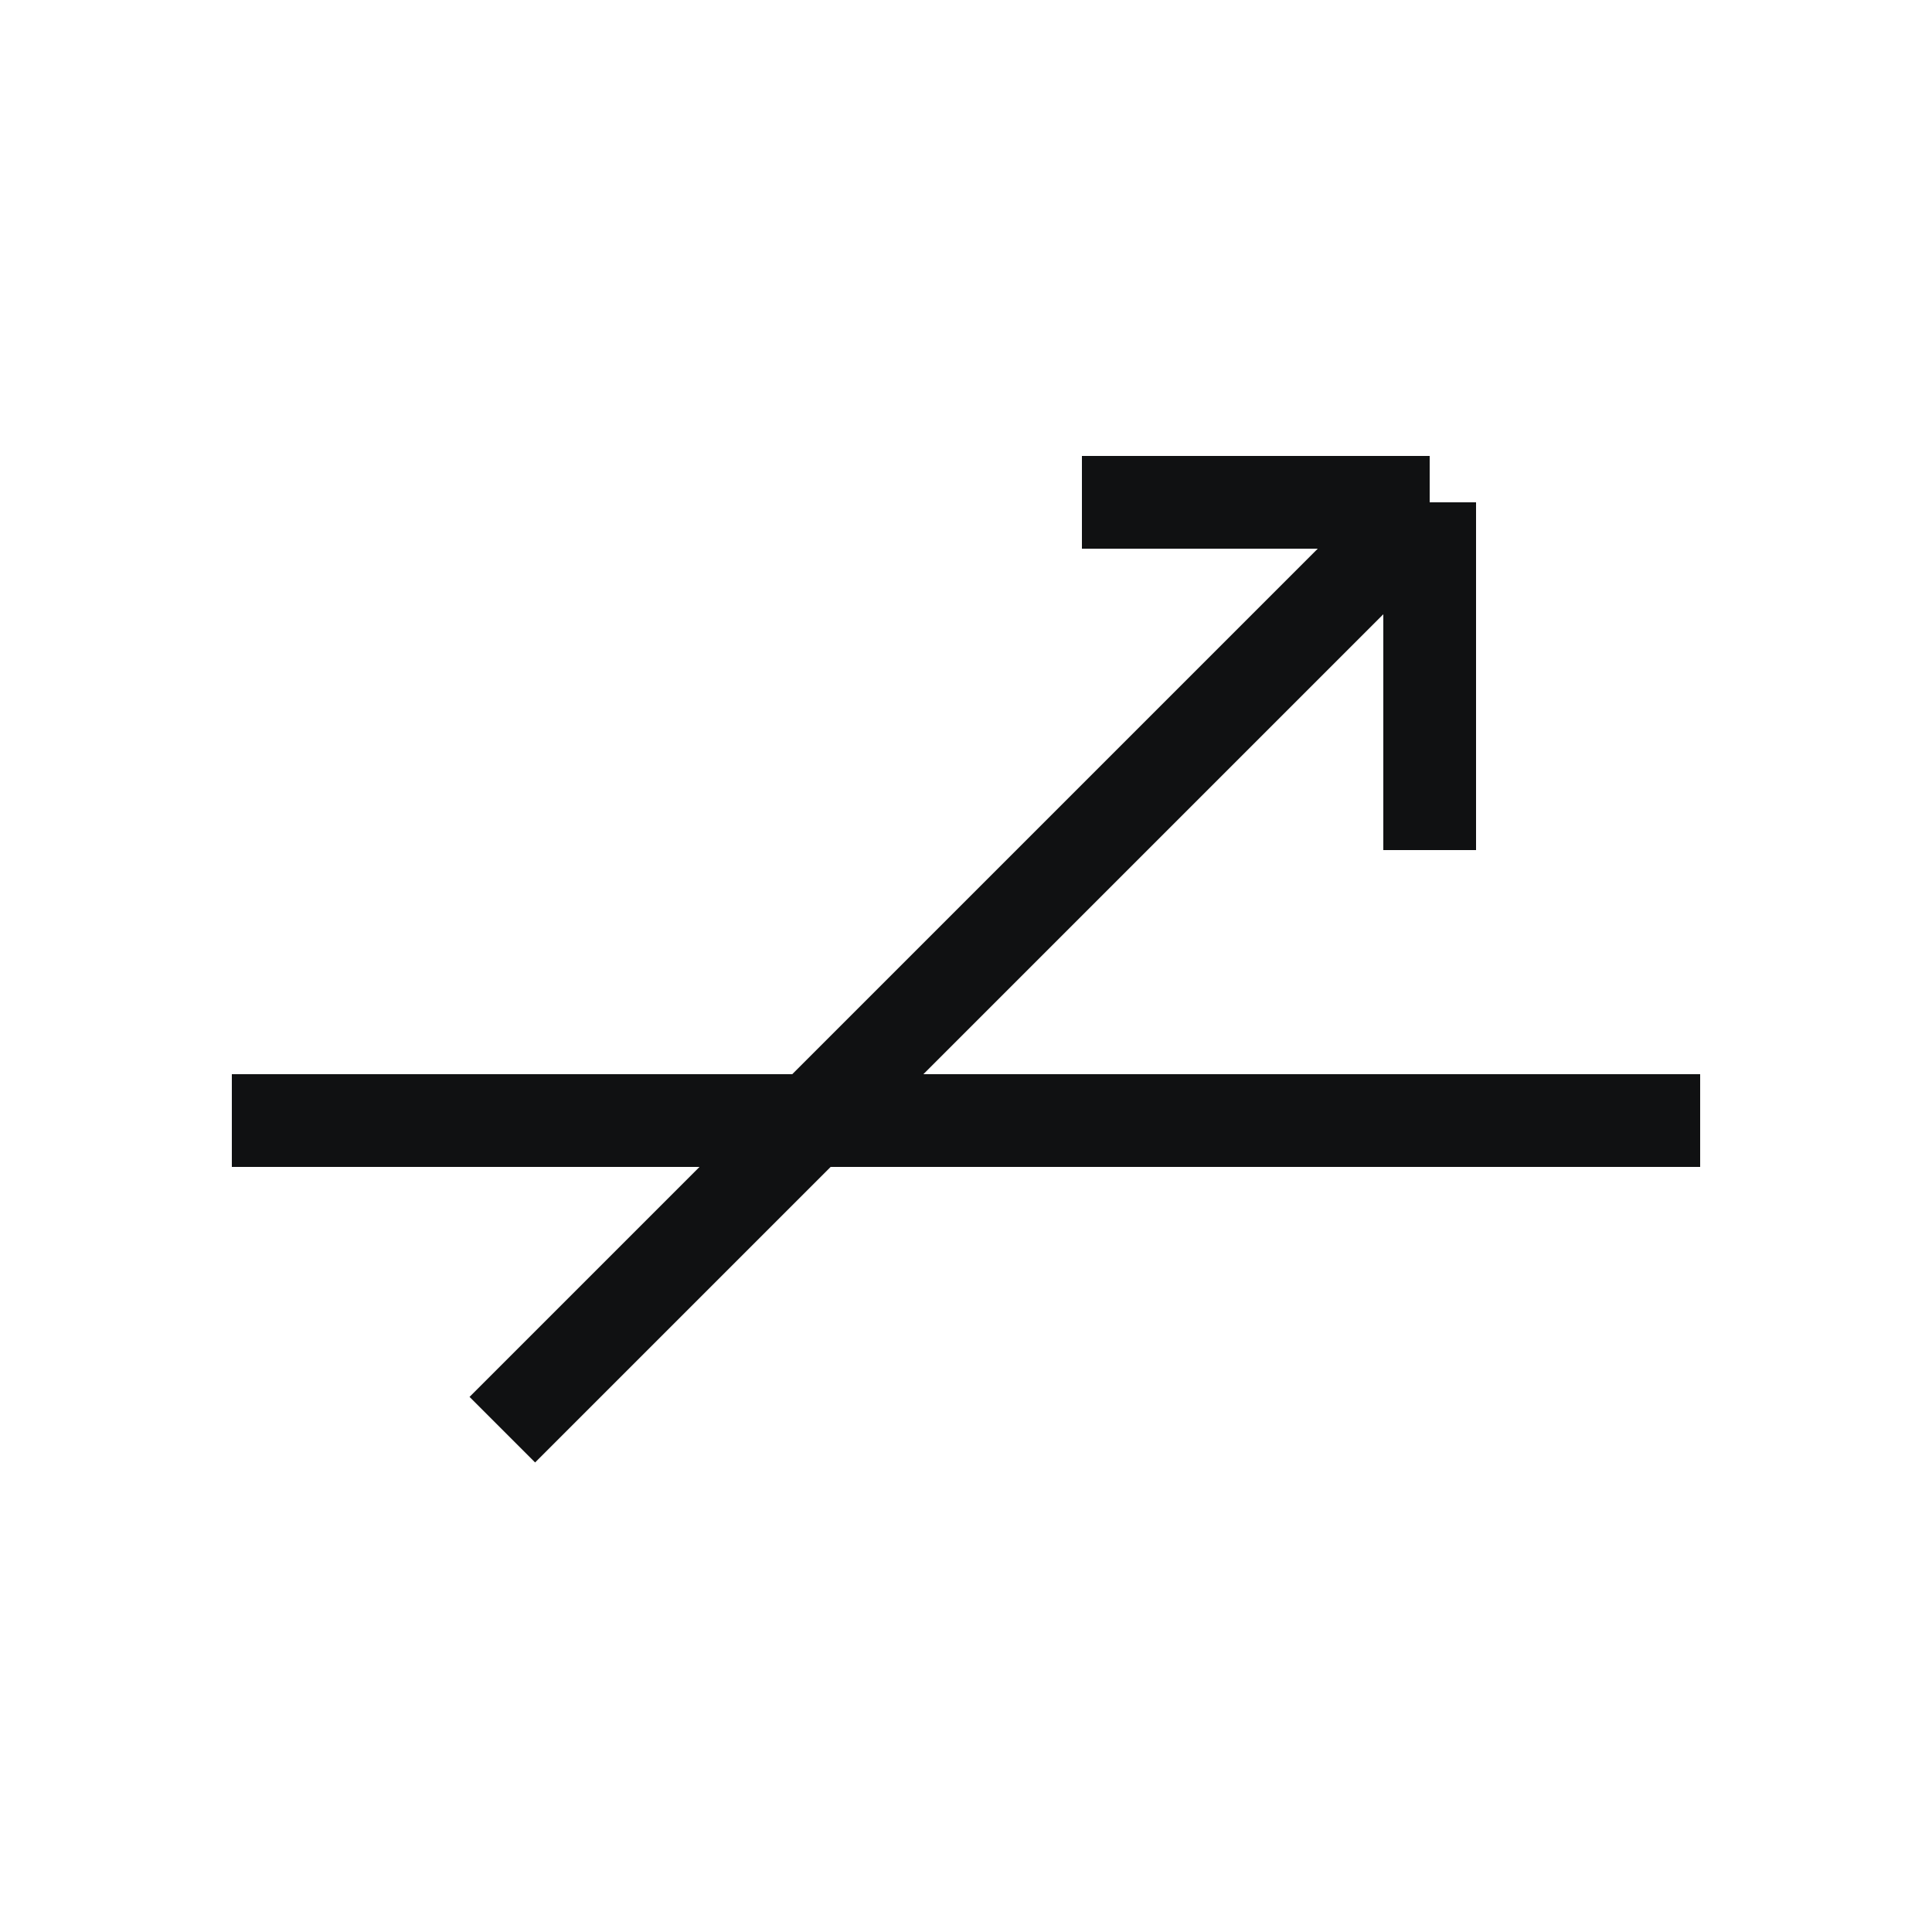
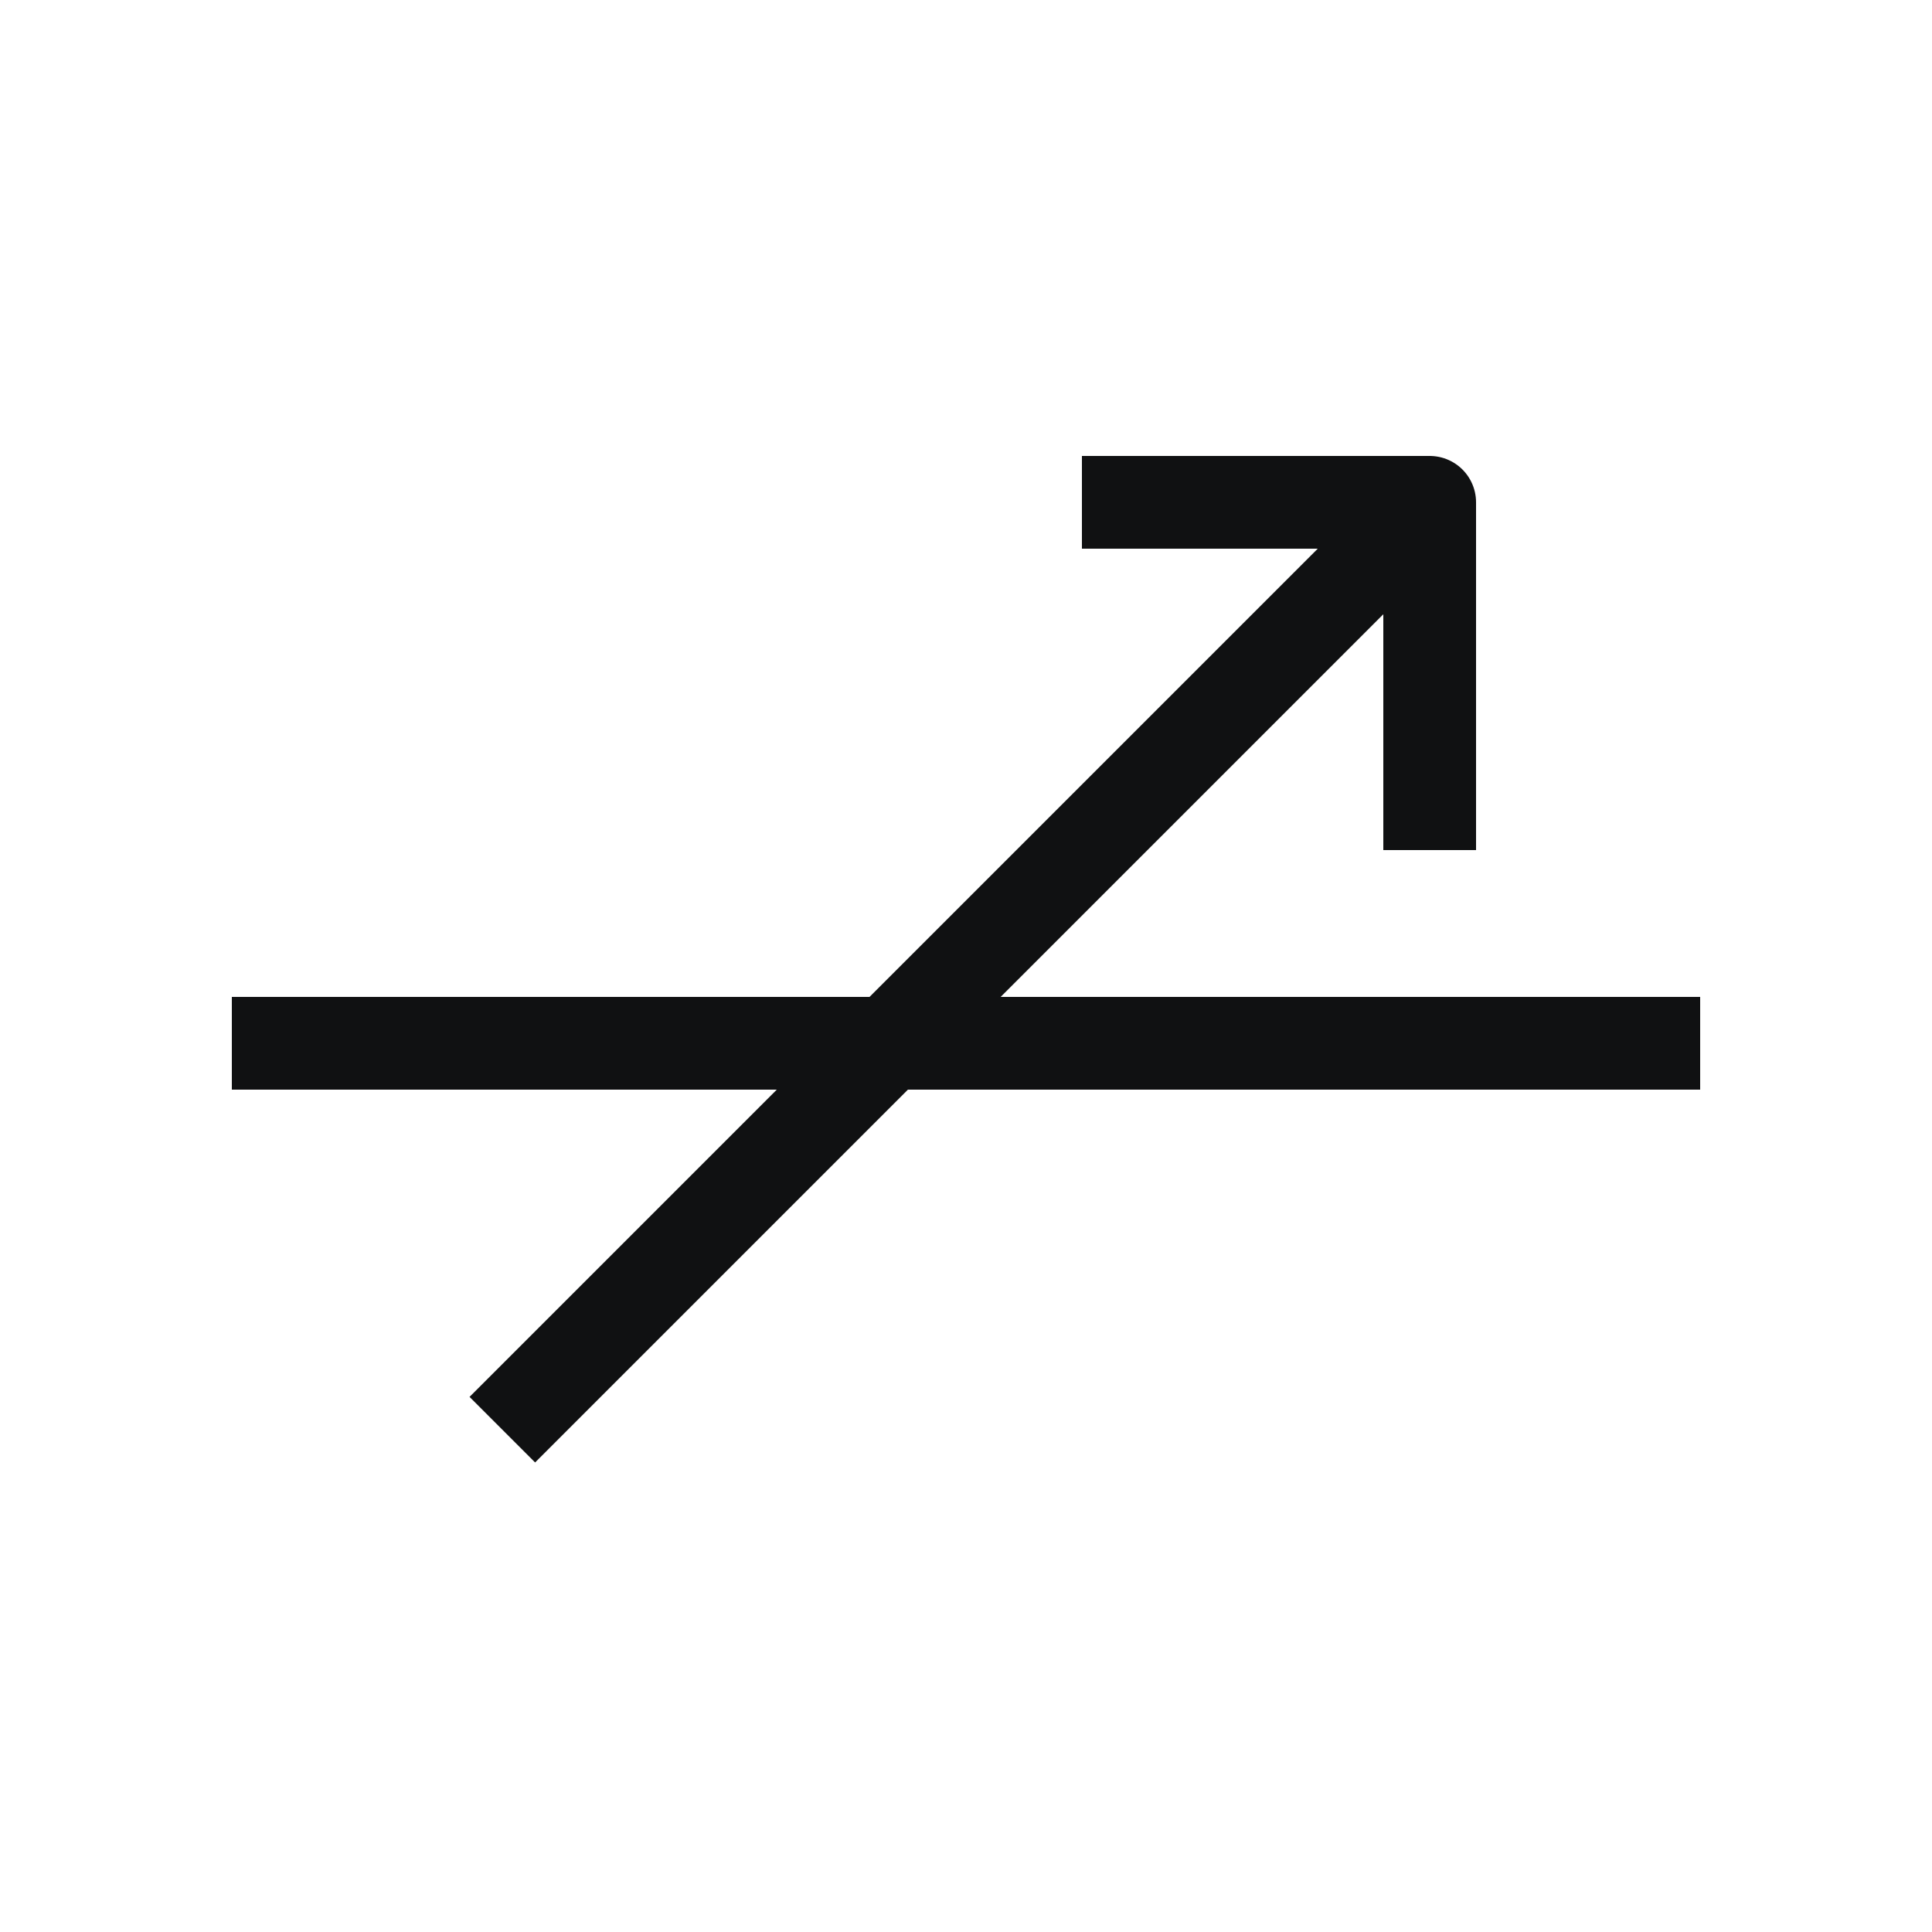
<svg xmlns="http://www.w3.org/2000/svg" width="25" height="25" viewBox="0 0 25 25" fill="none">
-   <path d="M6.5 18.5L9 16L12 13L18.5 6.5M18.5 6.5V11M18.5 6.5H14M3 14.5H22" stroke="#101112" stroke-width="1.2" stroke-linejoin="round" />
+   <path d="M18.5 11V6.5H14" stroke="#101112" stroke-width="1.2" stroke-linejoin="round" />
+   <path d="M6.5 18.5L9 16L12 13L18.5 6.5M3 13.5H22" stroke="#101112" stroke-width="1.2" stroke-linejoin="round" />
</svg>
